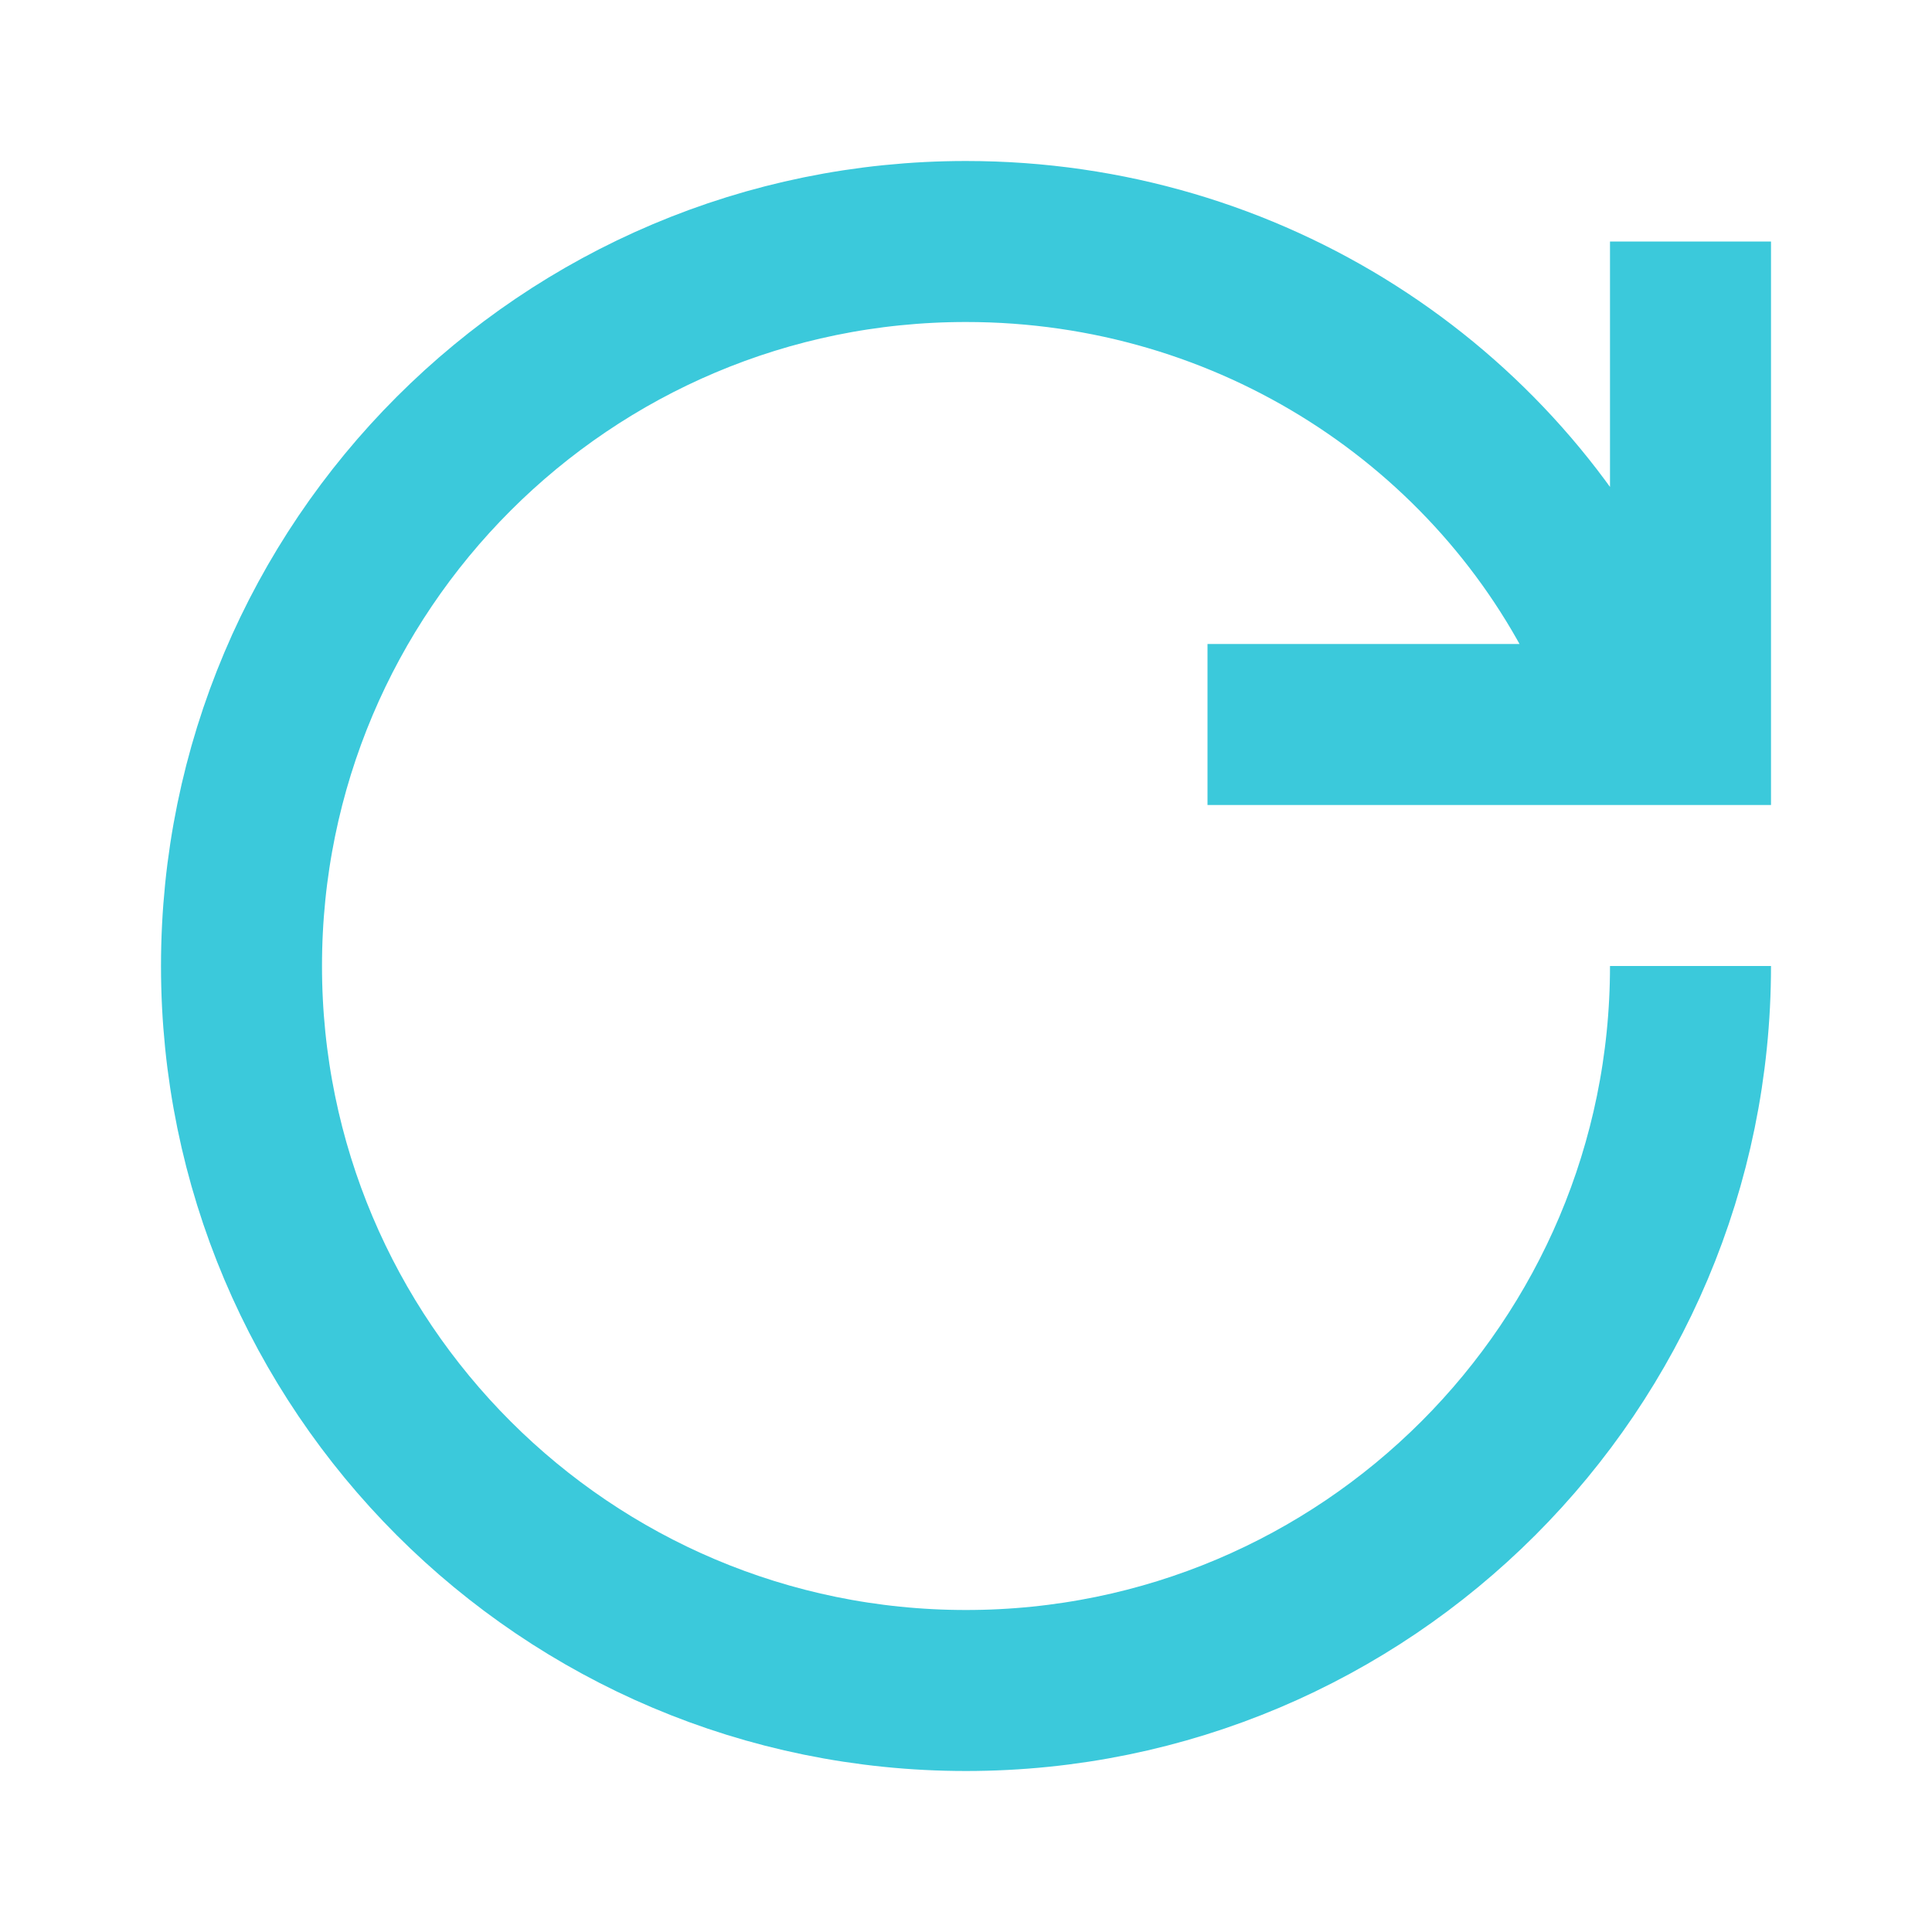
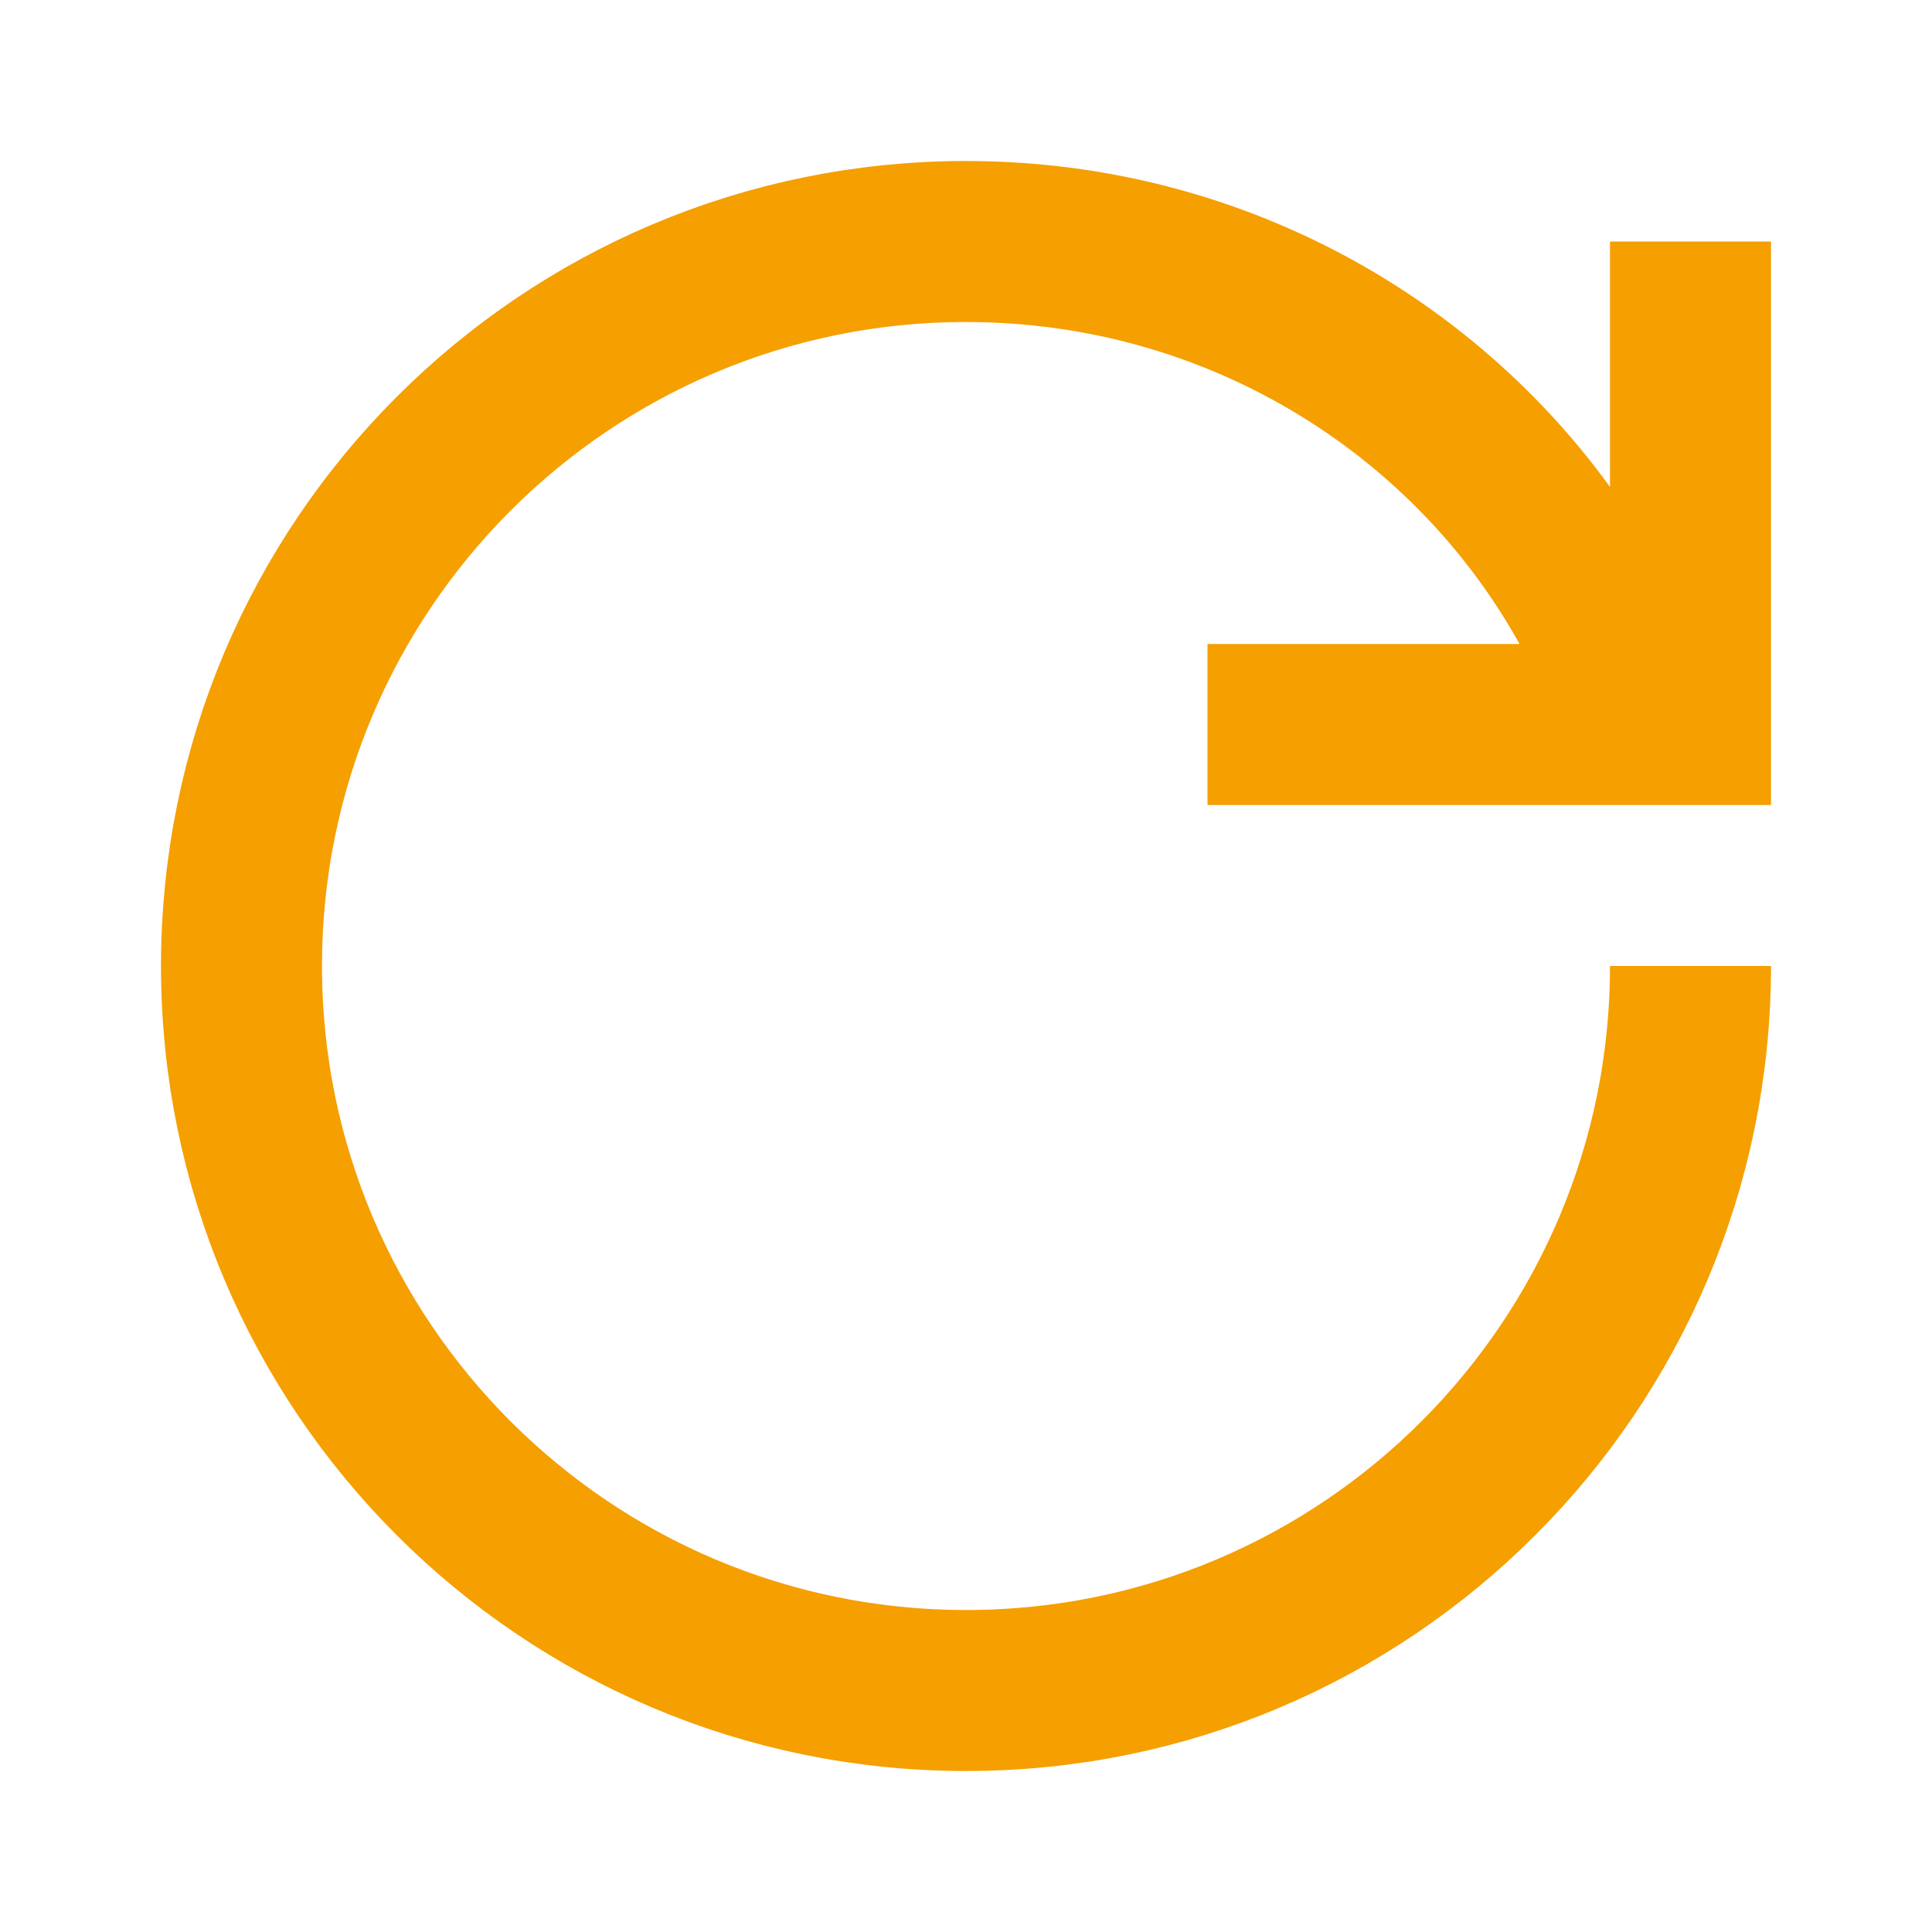
<svg xmlns="http://www.w3.org/2000/svg" width="24px" height="24px" viewBox="0 0 24 24">
-   <path fill="none" stroke="#3bc9db" stroke-width="2" d="M20,8 C18.597,5.04 15.537,3 12,3 C7.029,3 3,7.029 3,12 C3,16.971 7.029,21 12,21 L12,21 C16.971,21 21,16.971 21,12 M21,3 L21,9 L15,9" />
+   <path fill="none" stroke="#F59F00" stroke-width="2" d="M20,8 C18.597,5.04 15.537,3 12,3 C7.029,3 3,7.029 3,12 C3,16.971 7.029,21 12,21 L12,21 C16.971,21 21,16.971 21,12 M21,3 L21,9 L15,9" />
</svg>
